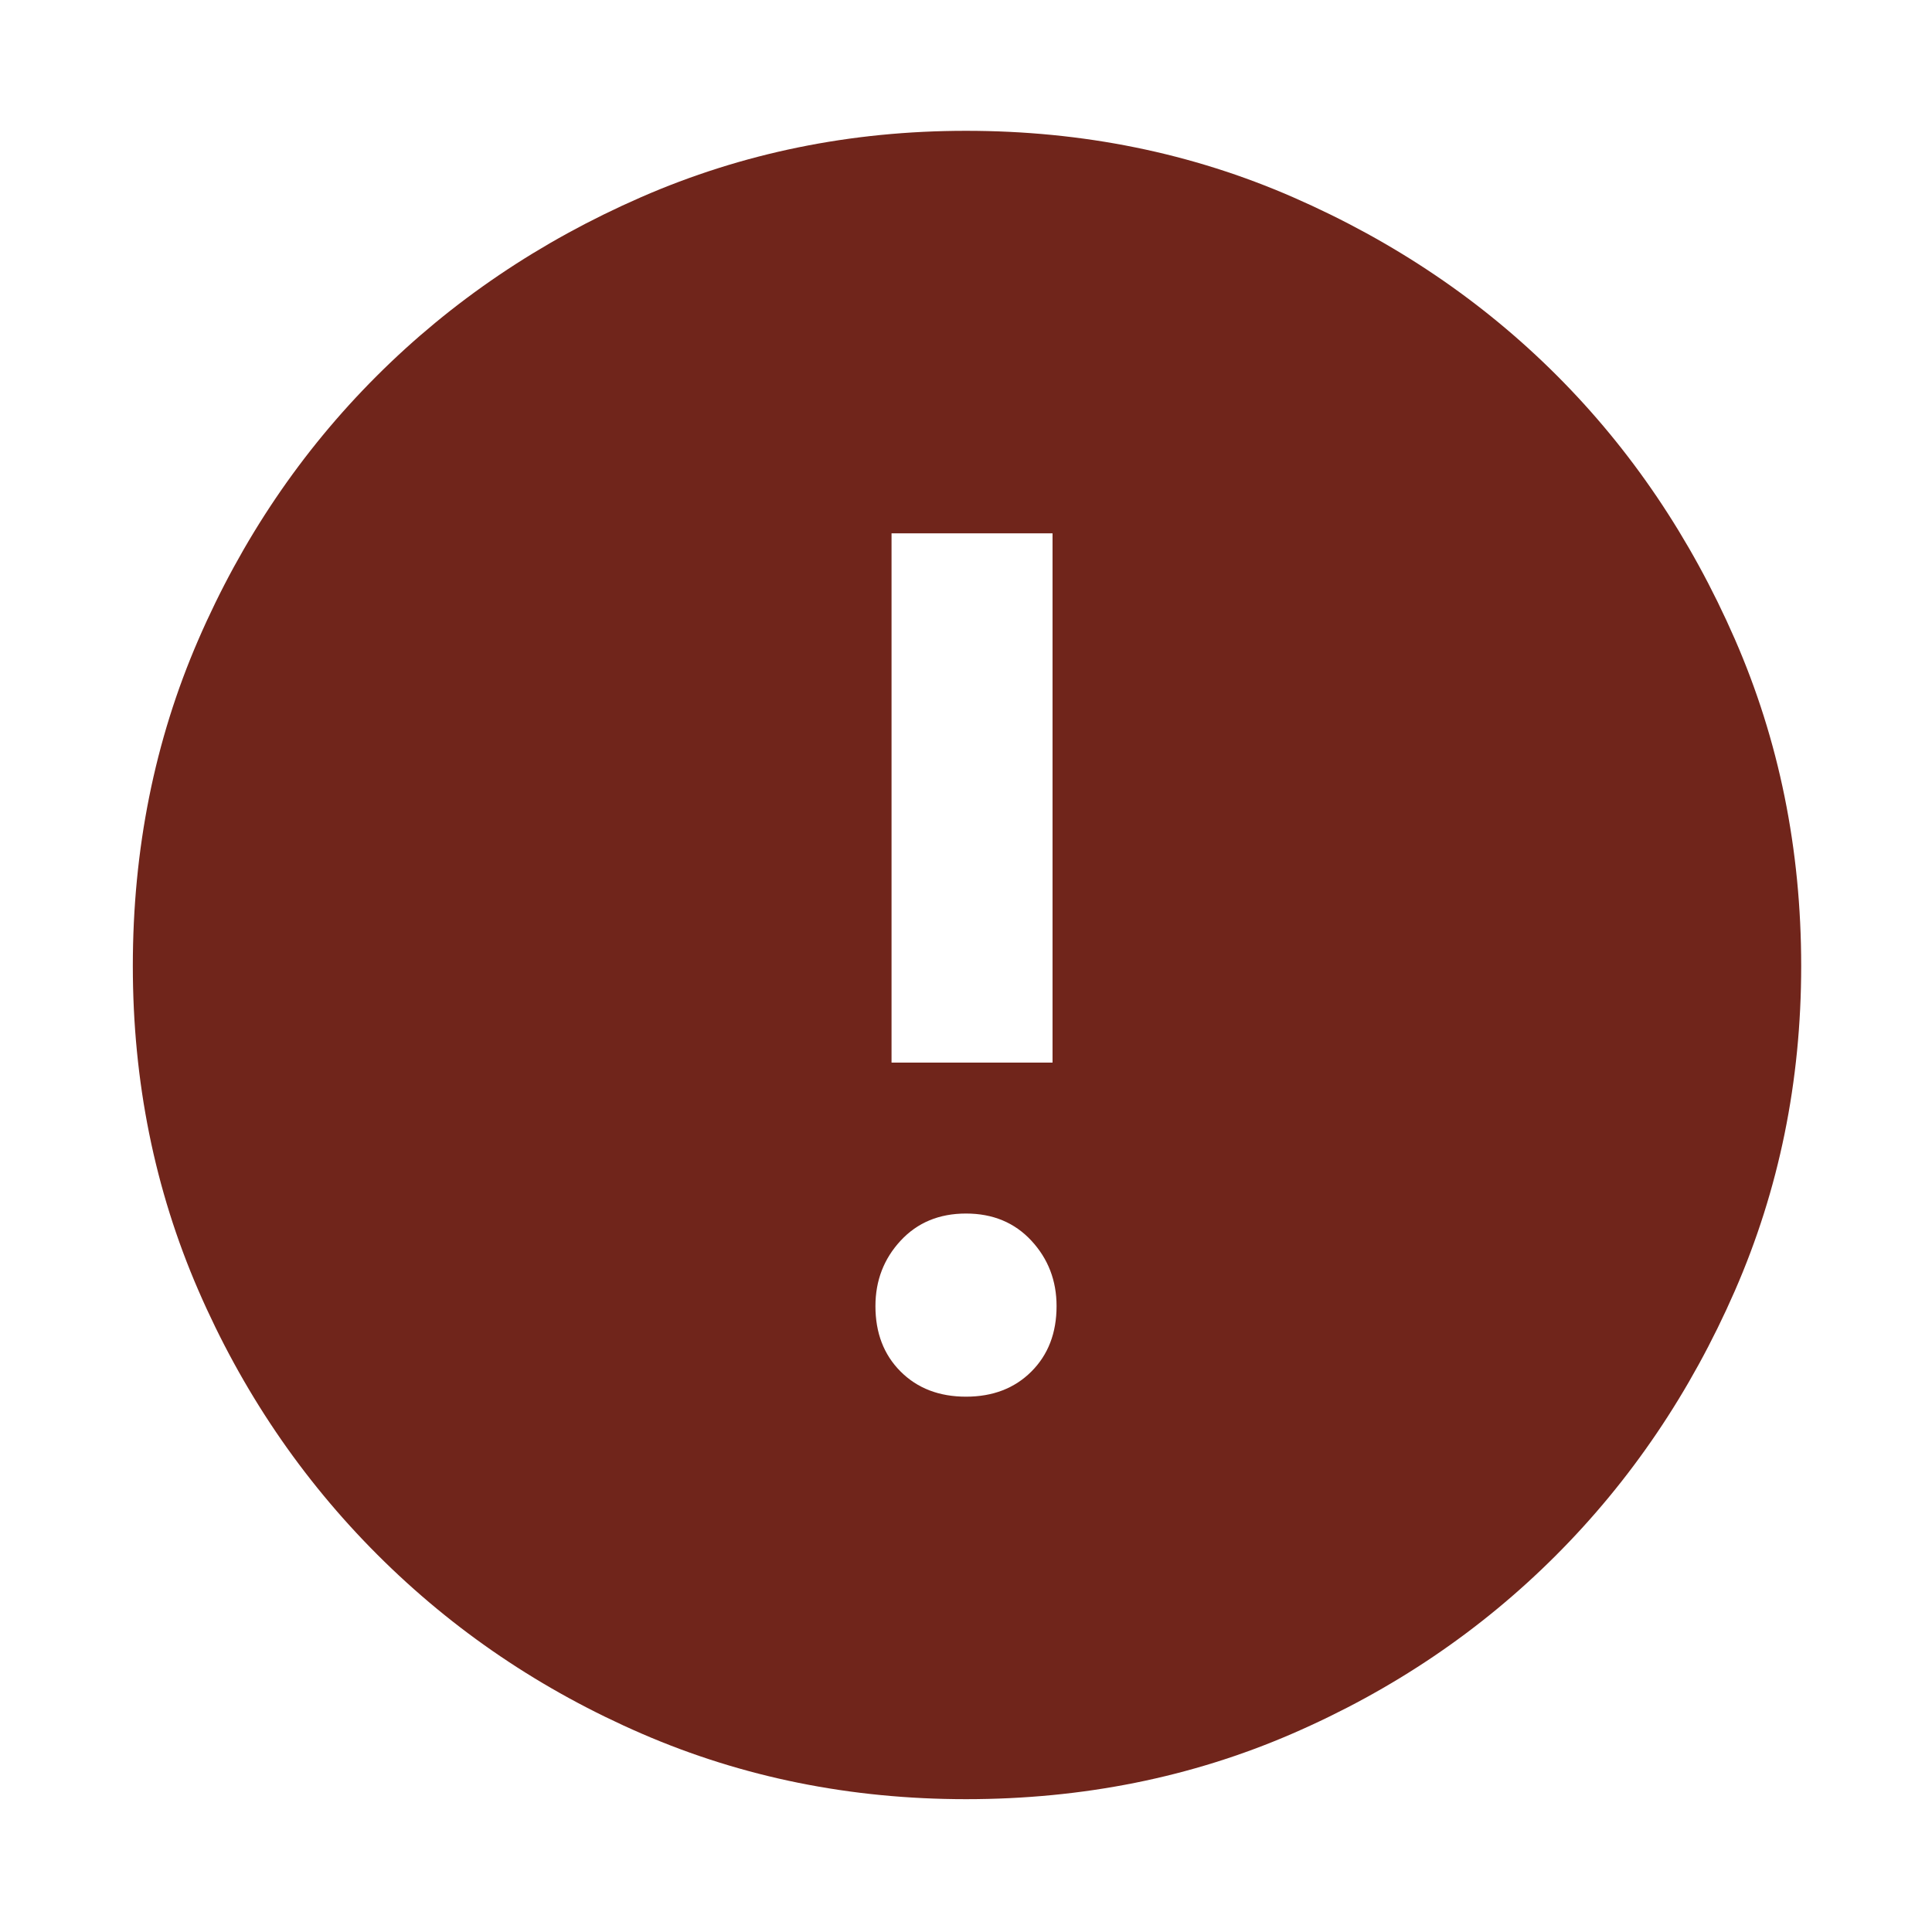
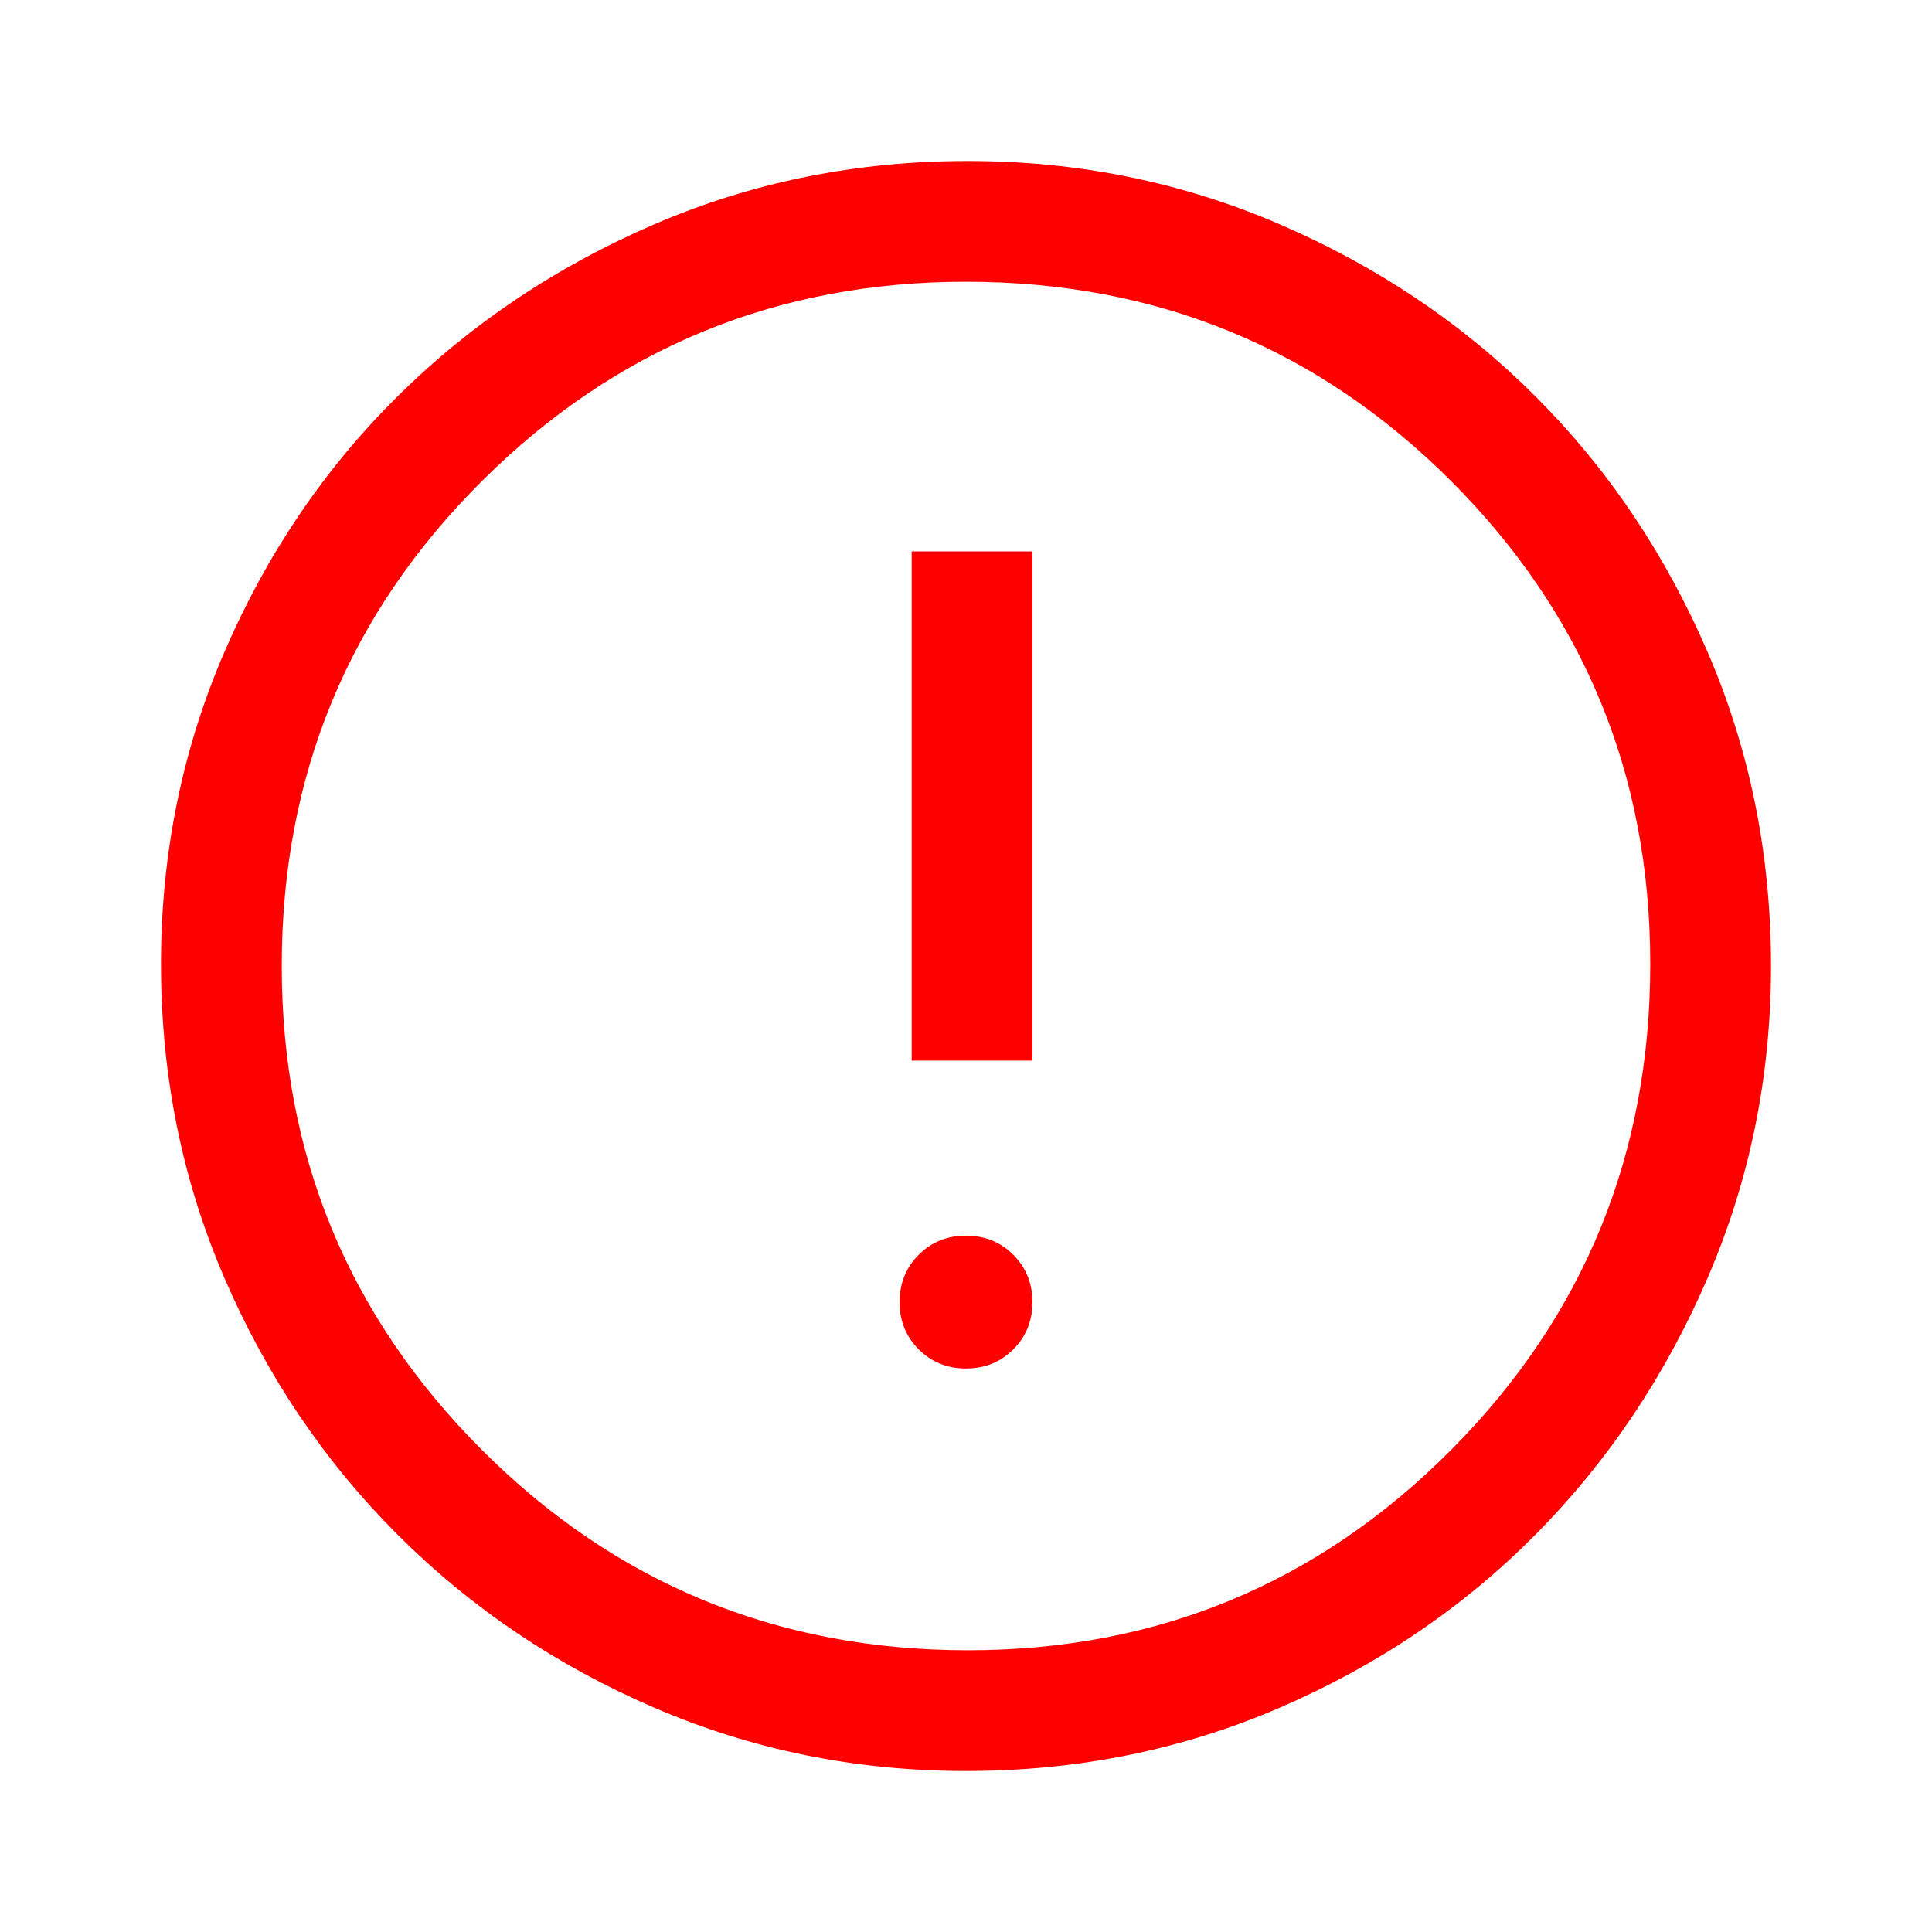
<svg xmlns="http://www.w3.org/2000/svg" width="48" height="48">
  <svg width="48" height="48">
-     <path fill="#70251B" d="M24 34.7q1 0 1.625-.625t.625-1.625q0-.95-.625-1.625T24 30.15q-1 0-1.625.675t-.625 1.625q0 1 .625 1.625T24 34.7Zm-1.85-8.3h4V13.25h-4ZM24 44.7q-4.3 0-8.05-1.625-3.75-1.625-6.575-4.45t-4.45-6.575Q3.3 28.3 3.3 24q0-4.35 1.625-8.1T9.35 9.35q2.8-2.8 6.575-4.45Q19.7 3.25 24 3.25q4.35 0 8.125 1.65 3.775 1.65 6.55 4.425t4.425 6.55Q44.75 19.65 44.75 24q0 4.3-1.65 8.075-1.65 3.775-4.45 6.575-2.8 2.8-6.55 4.425T24 44.7Z" class="color000 svgShape" />
+     <path fill="#FF0000" d="M24 34q.7 0 1.175-.475.475-.475.475-1.175 0-.7-.475-1.175Q24.7 30.7 24 30.7q-.7 0-1.175.475-.475.475-.475 1.175 0 .7.475 1.175Q23.3 34 24 34Zm-1.35-7.65h3V13.7h-3ZM24 44q-4.1 0-7.75-1.575-3.65-1.575-6.375-4.3-2.725-2.725-4.3-6.375Q4 28.1 4 23.95q0-4.1 1.575-7.75 1.575-3.65 4.3-6.35 2.725-2.7 6.375-4.275Q19.9 4 24.05 4q4.1 0 7.75 1.575 3.65 1.575 6.35 4.275 2.7 2.7 4.275 6.35Q44 19.85 44 24q0 4.1-1.575 7.75-1.575 3.65-4.275 6.375t-6.35 4.3Q28.15 44 24 44Zm.05-3q7.05 0 12-4.975T41 23.95q0-7.05-4.95-12T24 7q-7.05 0-12.025 4.95Q7 16.9 7 24q0 7.05 4.975 12.025Q16.95 41 24.05 41ZM24 24Z" class="color000 svgShape" />
  </svg>
</svg>
